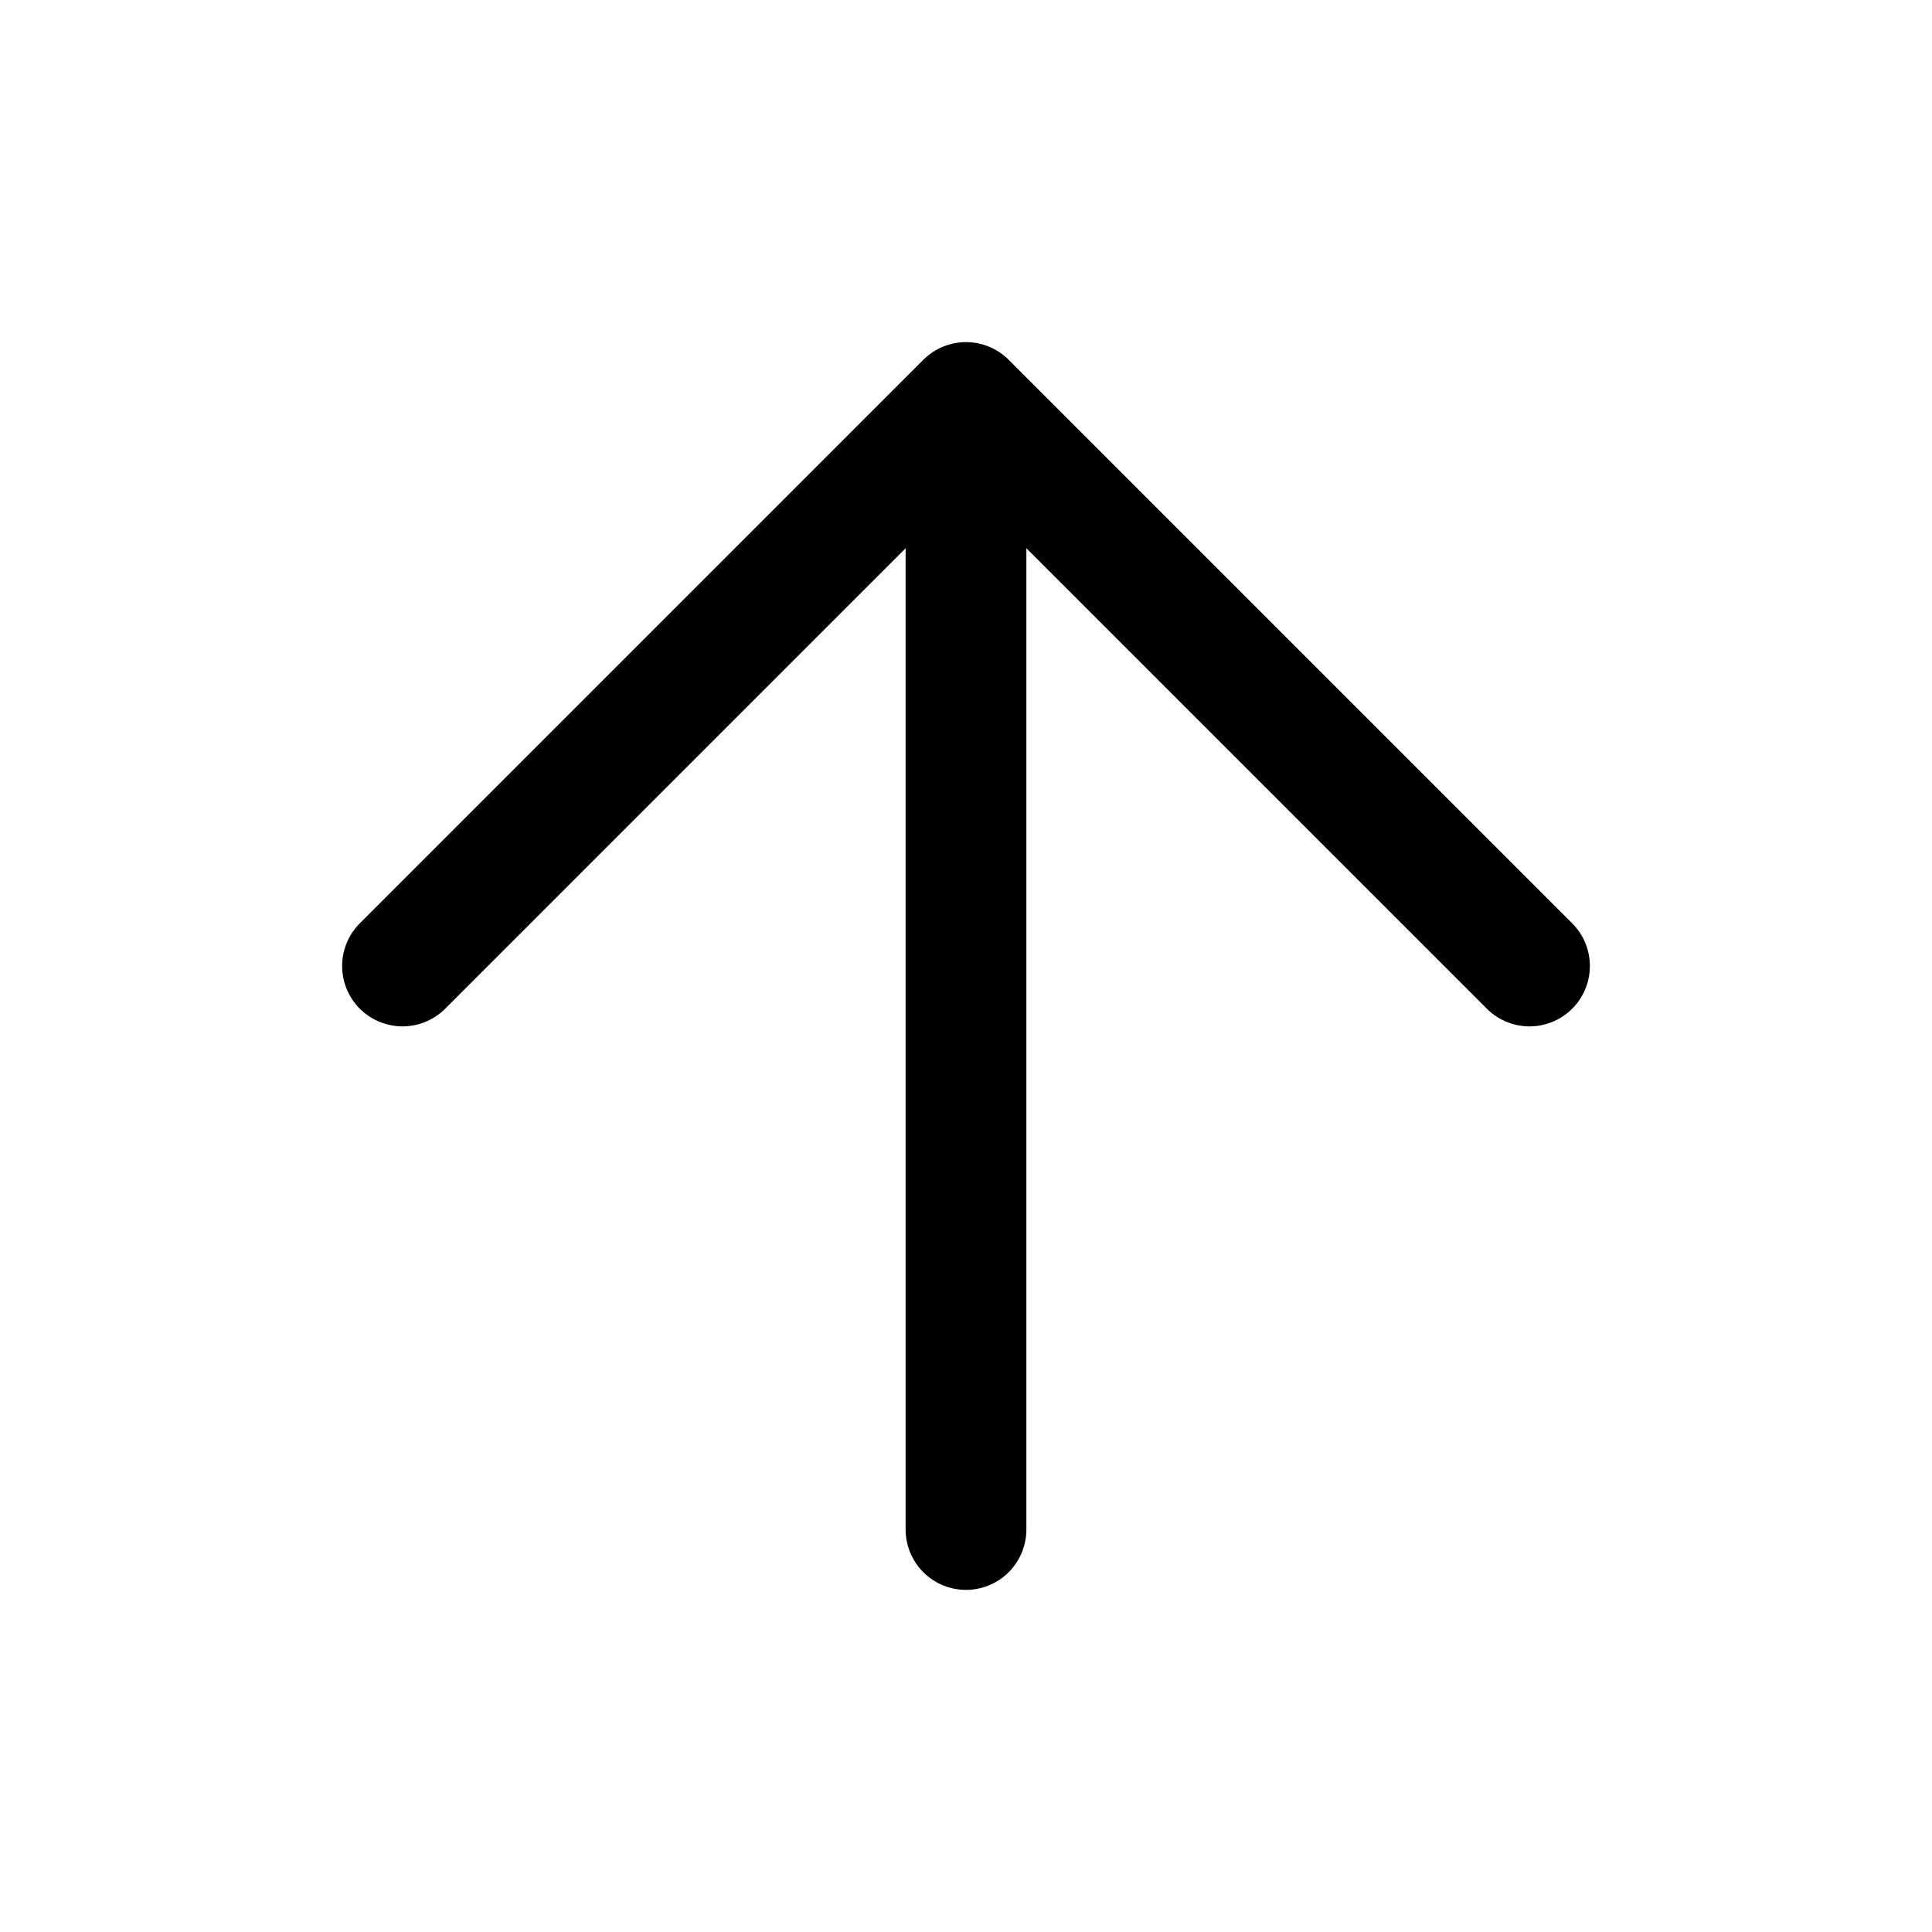
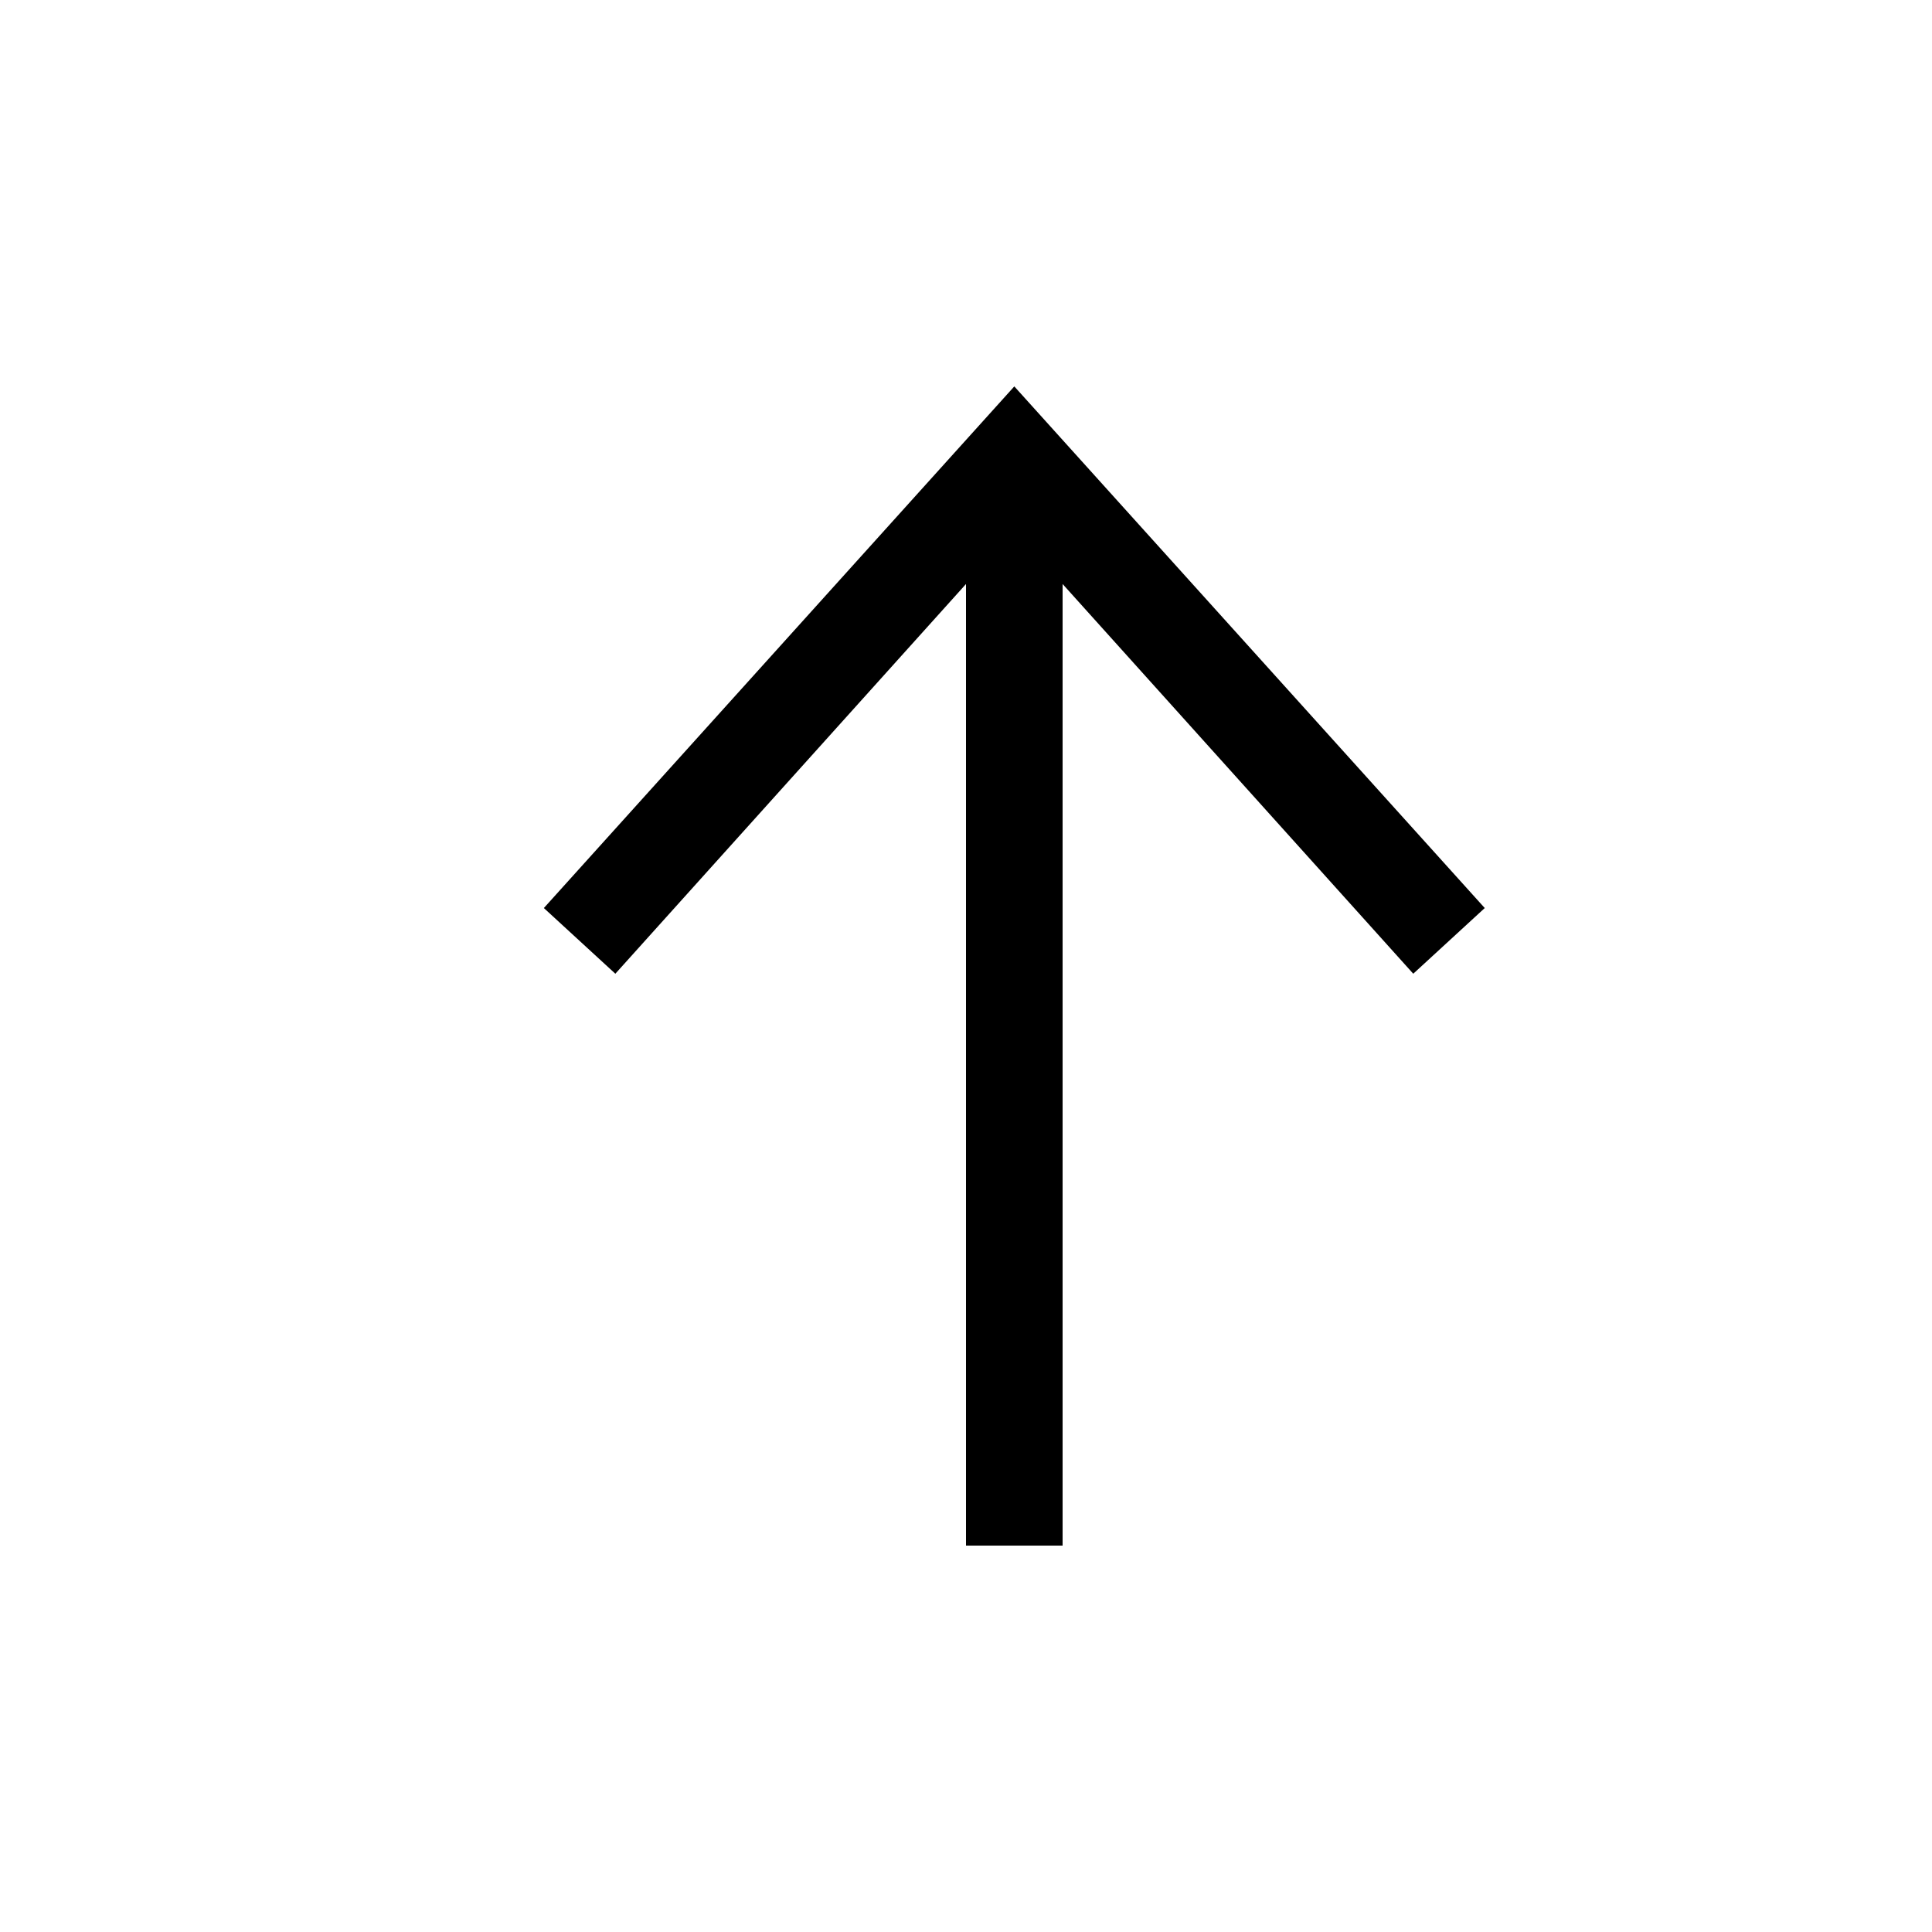
- <svg xmlns="http://www.w3.org/2000/svg" width="24" height="24" viewBox="0 0 24 24" fill="none">
-   <path d="M12 19V5M12 5L5 12M12 5L19 12" stroke="black" stroke-width="1.5" stroke-linecap="round" stroke-linejoin="round" />
+ <svg xmlns="http://www.w3.org/2000/svg" width="20" height="20" viewBox="0 0 20 20">
+   <polygon points="10.5,4 15.37,9.4 14.63,10.08 10.5,5.49 6.37,10.08 5.63,9.4" />
+   <line fill="none" stroke="#000" x1="10.5" y1="16" x2="10.5" y2="5" />
</svg>
